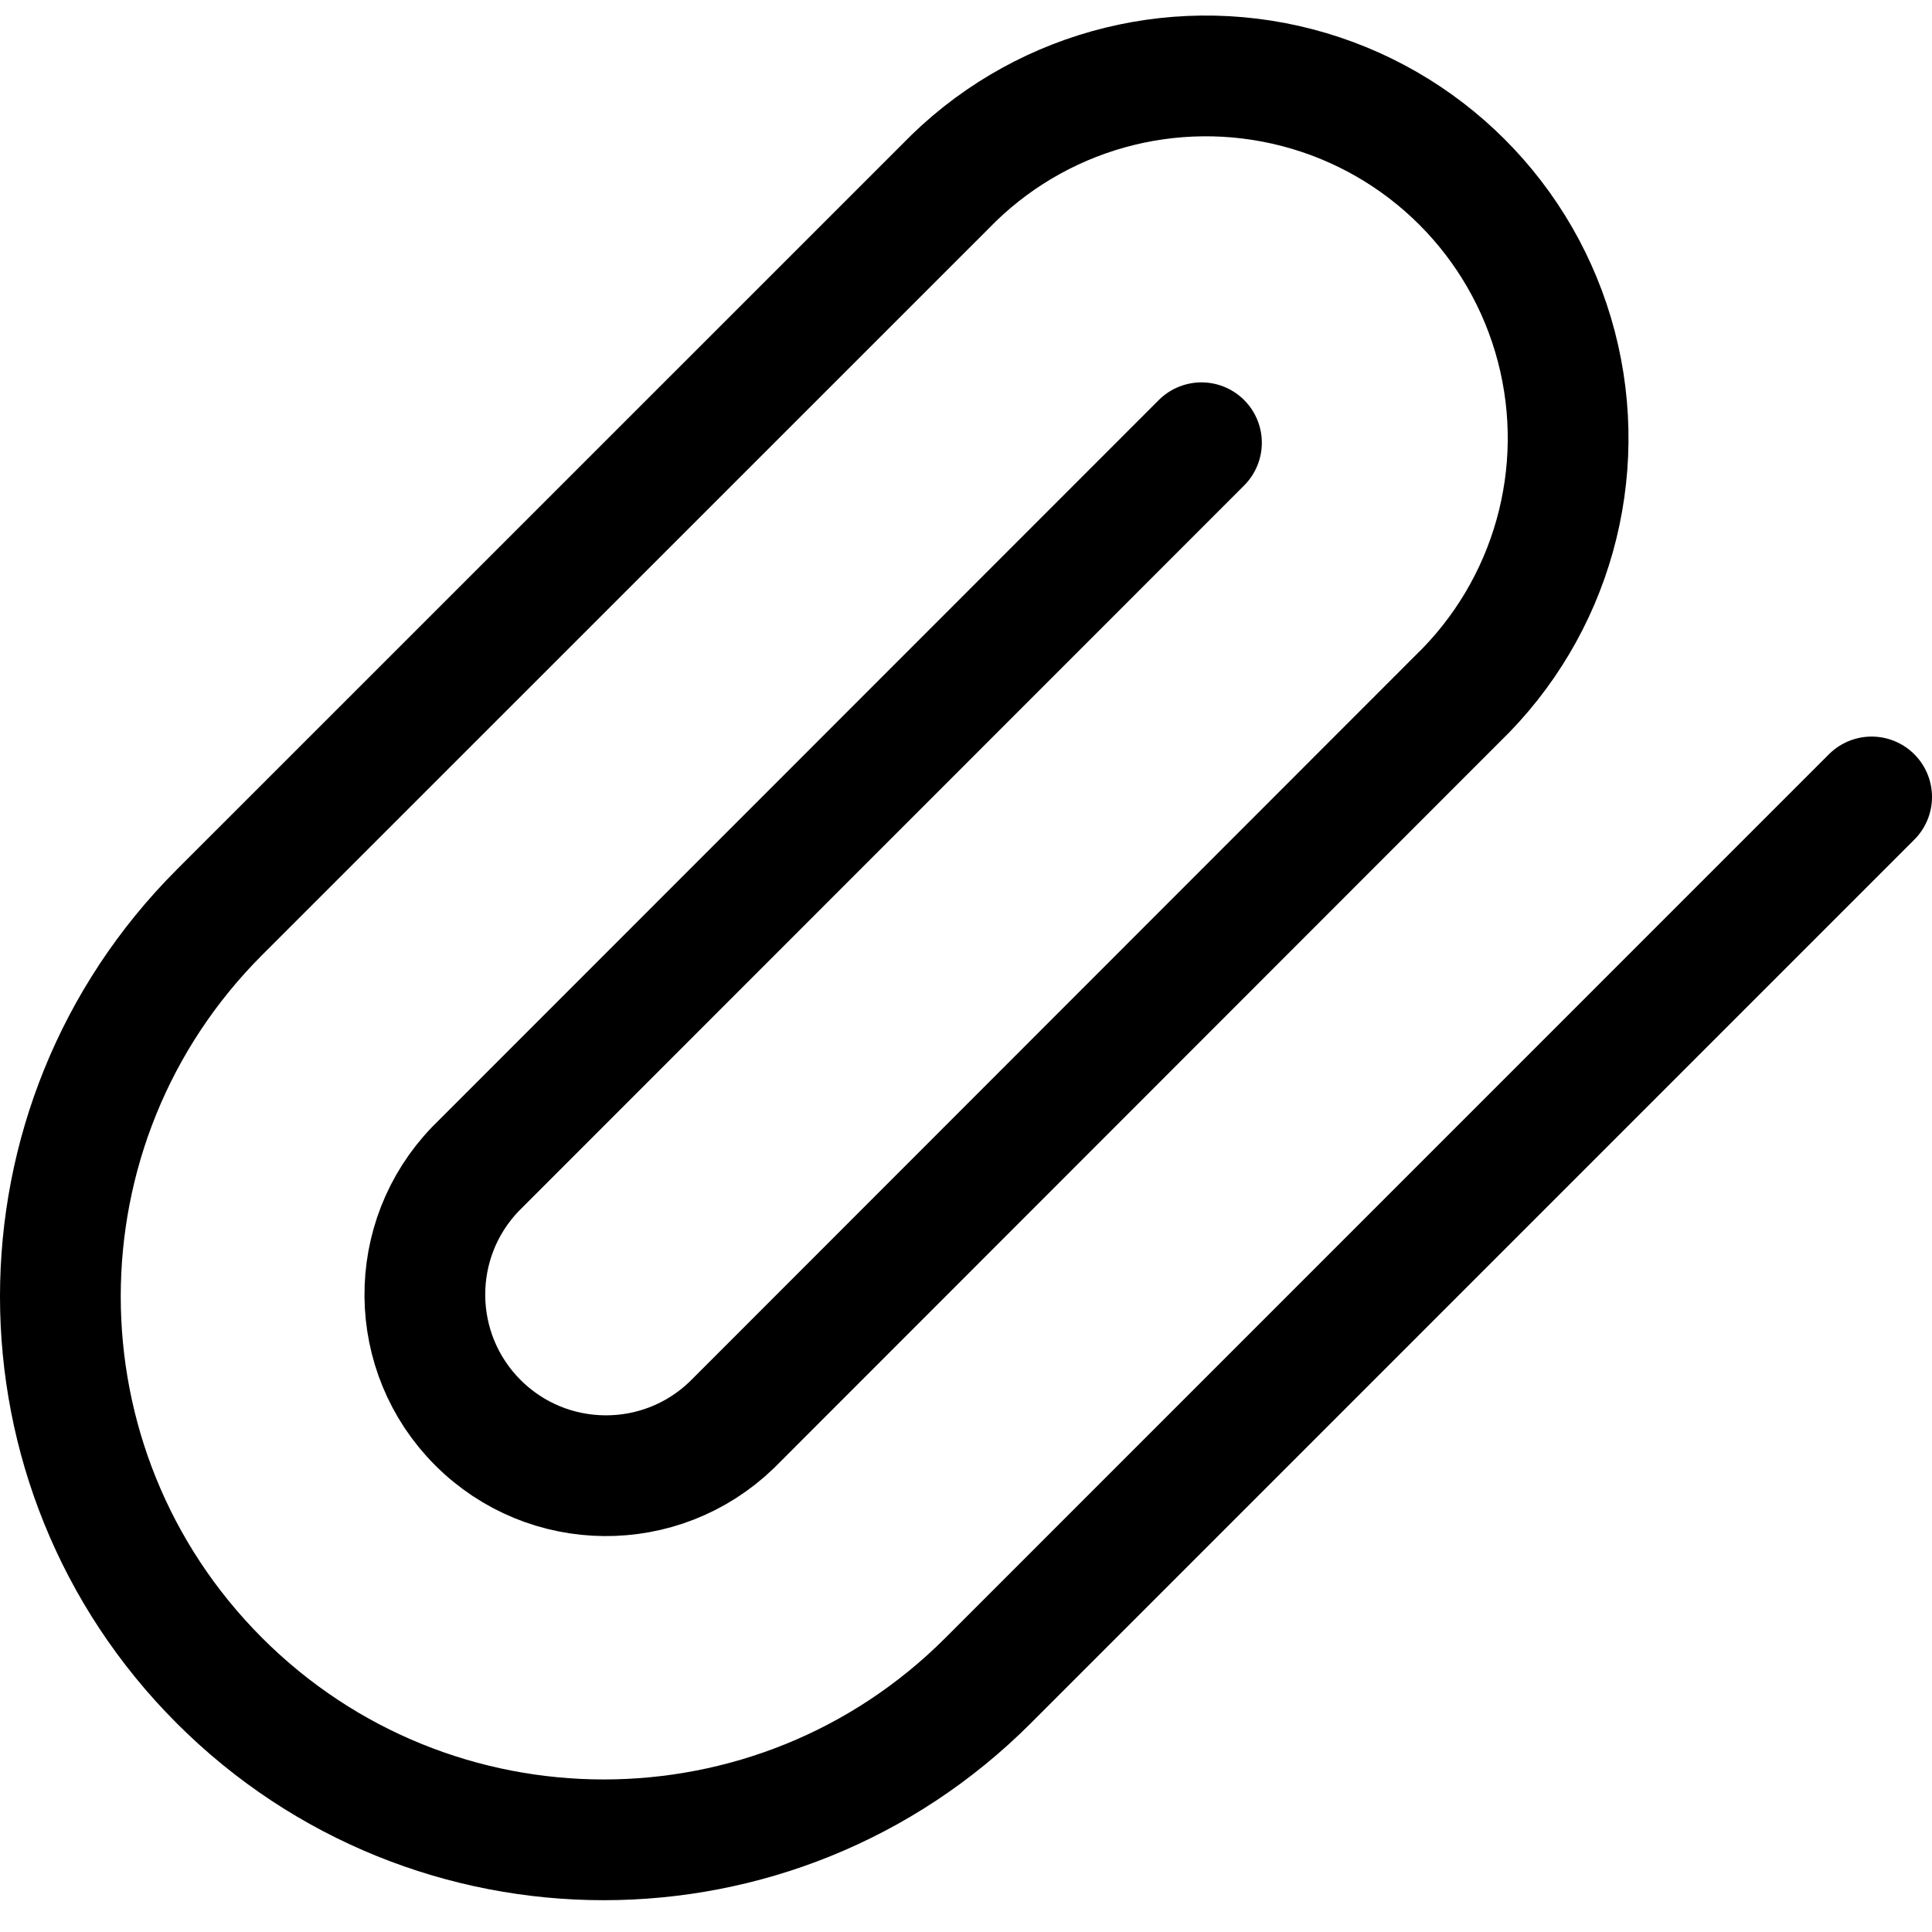
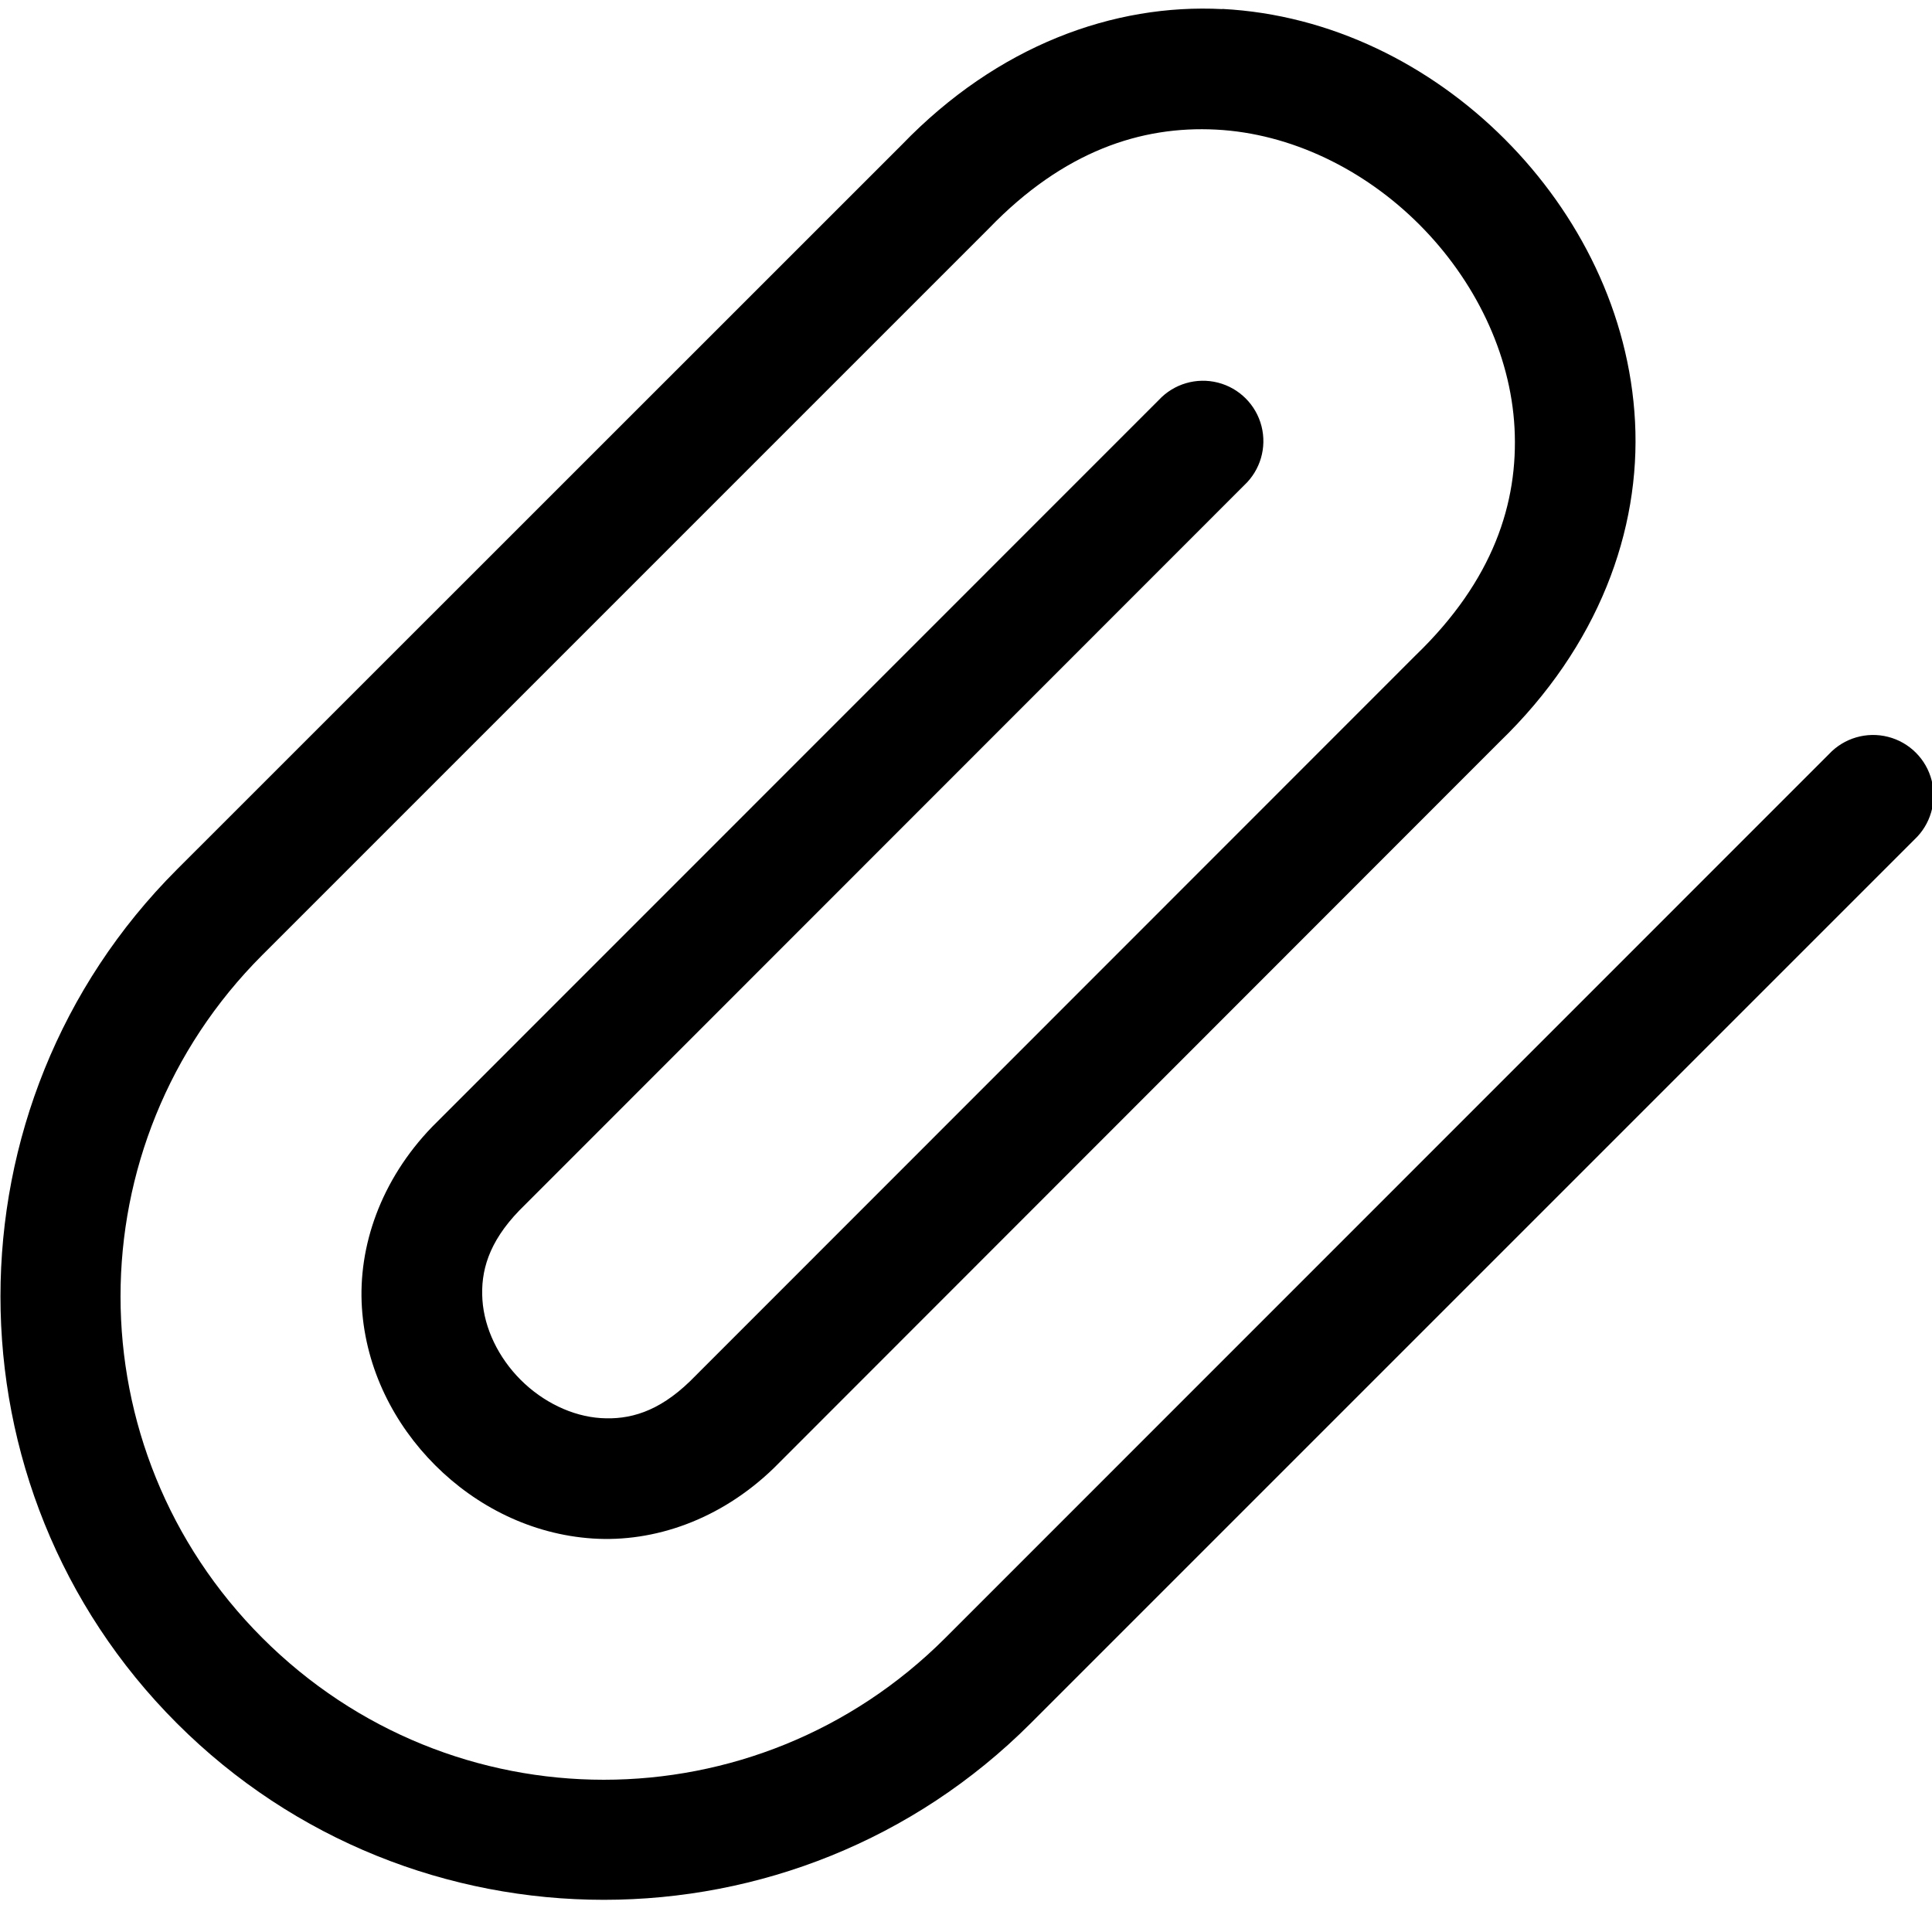
- <svg xmlns="http://www.w3.org/2000/svg" width="24" height="24" viewBox="0 0 24 24" fill="none">
-   <path d="M23.25 9.9L12.273 20.878a6.75 6.75 0 01-9.546-9.546l9.016-9.015a4.5 4.5 0 116.363 6.363L9.091 17.7a2.25 2.25 0 01-3.182-3.181L14.925 5.5" stroke="#000" stroke-width="1.5" stroke-linecap="round" stroke-linejoin="round" />
+ <svg xmlns="http://www.w3.org/2000/svg" fill="none" height="24" viewBox="0 0 24 24" width="24">
+   <path d="m15.184.113c-1.348-.07-2.789.45-3.98 1.684l-9.006 9.004c-2.923 2.923-2.923 7.685 0 10.607 2.923 2.923 7.683 2.923 10.605 0l10.979-10.979a.751.751 0 1 0 -1.062-1.061l-10.977 10.979c-2.349 2.349-6.135 2.349-8.484 0-2.349-2.349-2.349-6.135 0-8.484l9.016-9.016a.75.75 0 0 0 .01-.01c.929-.962 1.893-1.275 2.822-1.227.929.048 1.839.493 2.525 1.18s1.133 1.598 1.182 2.527c.048.929-.264 1.893-1.227 2.822a.75.75 0 0 0 -.01.01l-9.006 9.01c-.396.383-.755.48-1.109.457-.354-.023-.718-.199-.994-.475s-.451-.638-.475-.992.075-.715.457-1.111l9.006-9.01a.75.75 0 1 0 -1.061-1.059l-9.016 9.018a.75.75 0 0 0 -.01.01c-.641.664-.923 1.489-.873 2.25.05.761.4 1.445.91 1.955s1.196.86 1.957.91c.761.05 1.584-.231 2.248-.873a.75.75 0 0 0 .01-.01l9.006-9.012c1.233-1.191 1.754-2.631 1.684-3.979s-.696-2.586-1.619-3.51c-.923-.923-2.16-1.547-3.508-1.617z" fill="#000" />
</svg>
